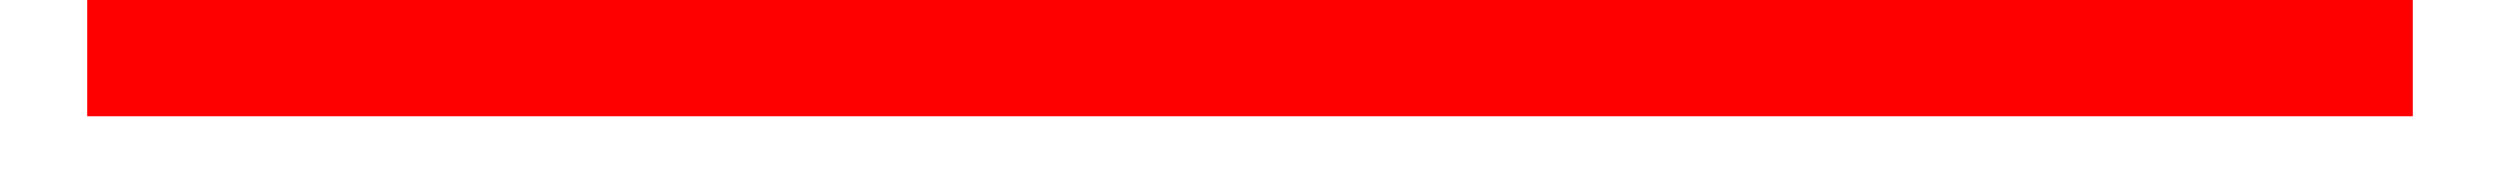
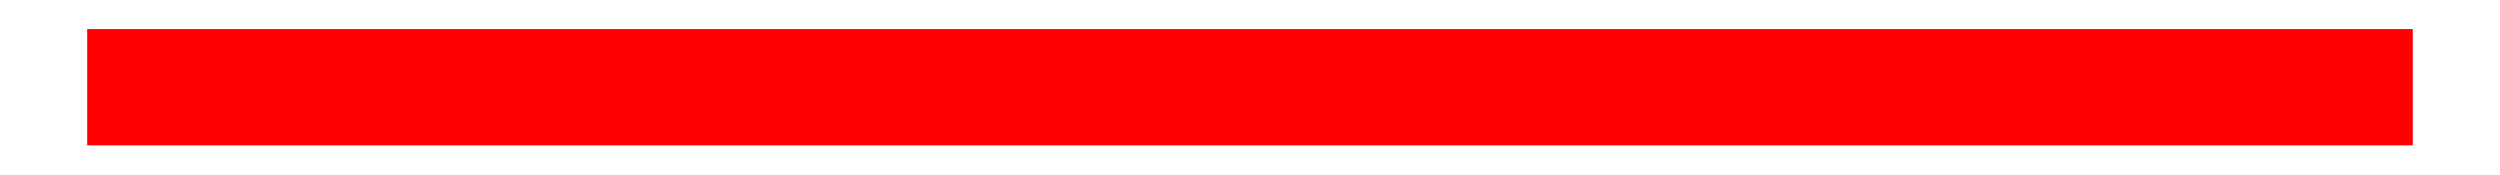
- <svg xmlns="http://www.w3.org/2000/svg" version="1.1" width="43px" height="3px" viewBox="-0.5 -0.5 43 3" content="&lt;mxfile host=&quot;www.draw.io&quot; modified=&quot;2019-12-03T11:45:04.817Z&quot; agent=&quot;Mozilla/5.0 (X11; Ubuntu; Linux x86_64; rv:66.0) Gecko/20100101 Firefox/66.0&quot; version=&quot;12.3.4&quot; etag=&quot;XrOlJWB4c53IvF5bvxtt&quot; type=&quot;google&quot; pages=&quot;1&quot;&gt;&lt;diagram id=&quot;4MaHRyMYu44iaQHukxP4&quot;&gt;jZNNT8MwDIZ/Ta+oTdjGjlAGXJCQduAcNV4bLa2rNPvi15MtTtNQIeilyWP7dfLWzXjZnl+N6Jt3lKAzlstzxp8zxopixd3rSi6eLFdLD2qjJCVFsFVfQDAnelAShiTRImqr+hRW2HVQ2YQJY/CUpu1Qp117UcMMbCuh5/RTSdsQXeZ5DLyBqpvQmoVIK0I2gaEREk8TxDcZLw2i9av2XIK+uheM8XUvv0THkxno7H8KmC84Cn2gy9G57CXcFjr5eDXN7TrsHHxqbKvdrnDLwRrcjy6wkZSo0dzq+W6Xu8dFvDLImbnxsMVogRsewBasubiUU3R5QcY1E38DM6CFVcdUXtDHrke5scMHKteY5TSYq3vSobHk6/XdIhUZ8GAqoLqprT+lHv6UssLUYGdSbjG5ekS37xa2cT58evzN+OYb&lt;/diagram&gt;&lt;/mxfile&gt;">
+ <svg xmlns="http://www.w3.org/2000/svg" version="1.1" width="43px" height="3px" viewBox="-0.5 -1 43 3" content="&lt;mxfile host=&quot;www.draw.io&quot; modified=&quot;2019-12-03T11:45:04.817Z&quot; agent=&quot;Mozilla/5.0 (X11; Ubuntu; Linux x86_64; rv:66.0) Gecko/20100101 Firefox/66.0&quot; version=&quot;12.3.4&quot; etag=&quot;XrOlJWB4c53IvF5bvxtt&quot; type=&quot;google&quot; pages=&quot;1&quot;&gt;&lt;diagram id=&quot;4MaHRyMYu44iaQHukxP4&quot;&gt;jZNNT8MwDIZ/Ta+oTdjGjlAGXJCQduAcNV4bLa2rNPvi15MtTtNQIeilyWP7dfLWzXjZnl+N6Jt3lKAzlstzxp8zxopixd3rSi6eLFdLD2qjJCVFsFVfQDAnelAShiTRImqr+hRW2HVQ2YQJY/CUpu1Qp117UcMMbCuh5/RTSdsQXeZ5DLyBqpvQmoVIK0I2gaEREk8TxDcZLw2i9av2XIK+uheM8XUvv0THkxno7H8KmC84Cn2gy9G57CXcFjr5eDXN7TrsHHxqbKvdrnDLwRrcjy6wkZSo0dzq+W6Xu8dFvDLImbnxsMVogRsewBasubiUU3R5QcY1E38DM6CFVcdUXtDHrke5scMHKteY5TSYq3vSobHk6/XdIhUZ8GAqoLqprT+lHv6UssLUYGdSbjG5ekS37xa2cT58evzN+OYb&lt;/diagram&gt;&lt;/mxfile&gt;" style="zoom: 1;">
  <defs />
  <g>
    <path d="M 1 0.5 L 41 0.5" fill="none" stroke="#ff0000" stroke-width="2" stroke-miterlimit="10" pointer-events="stroke" />
  </g>
</svg>
